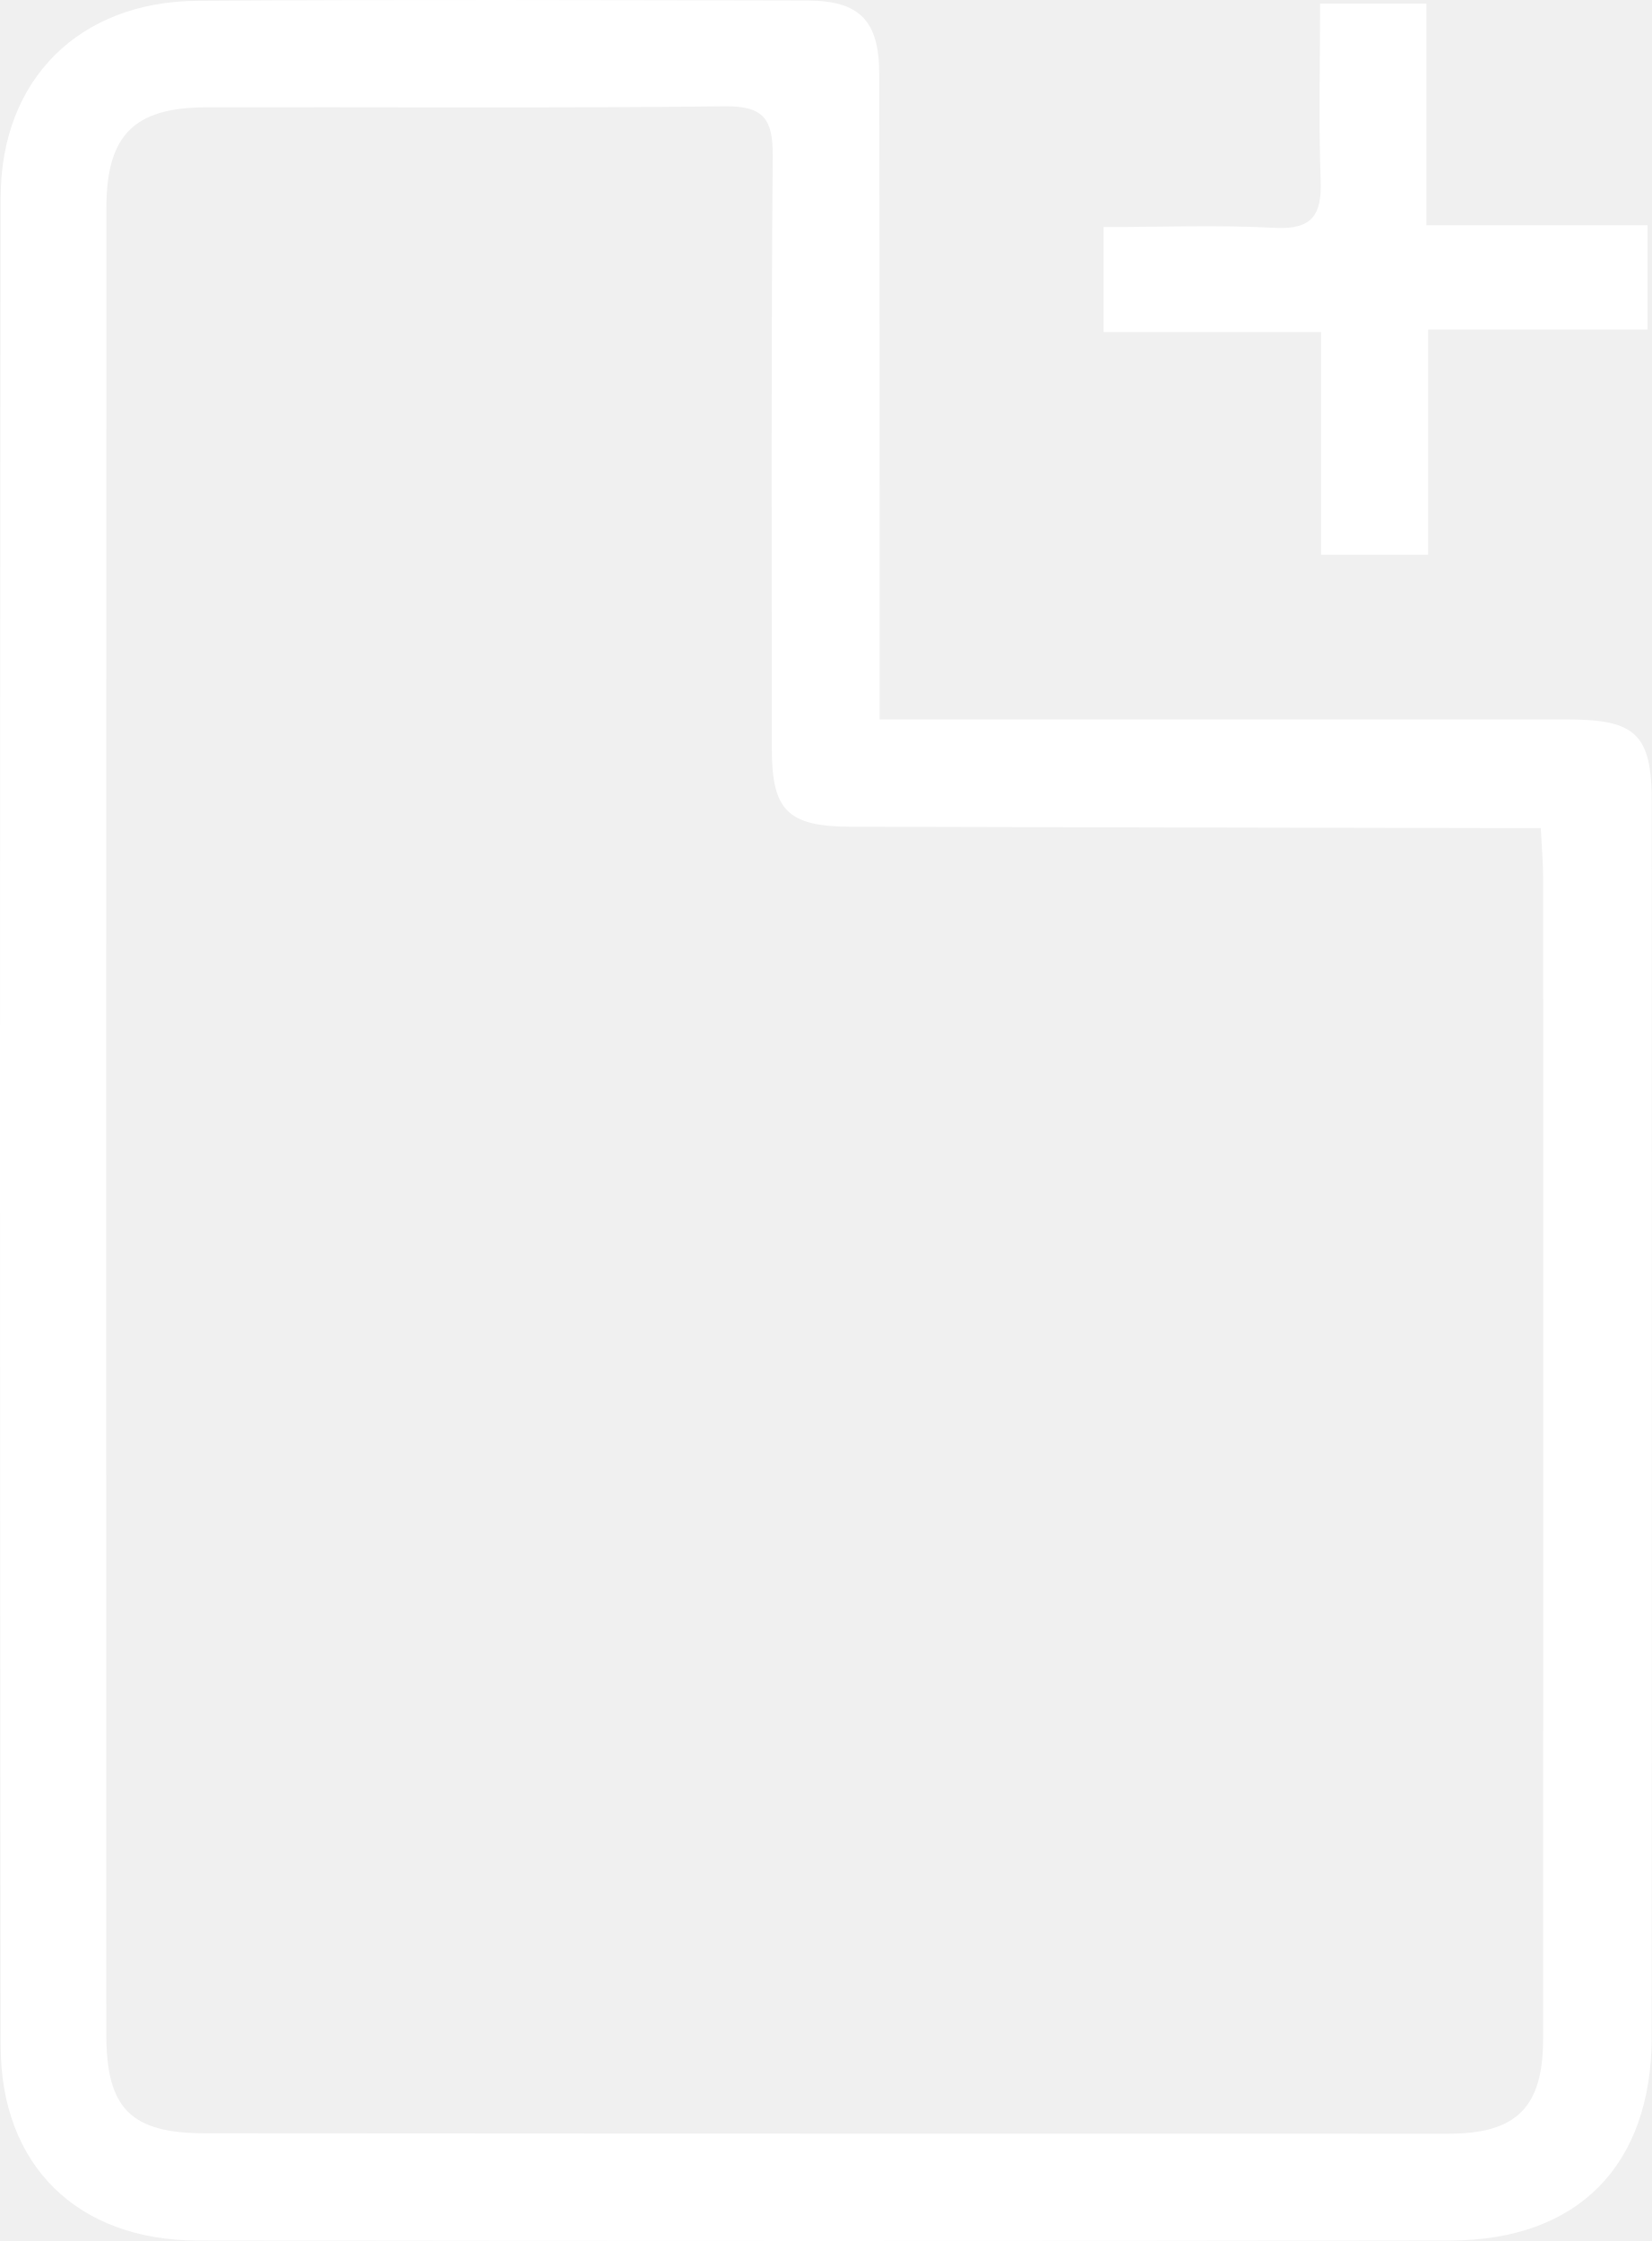
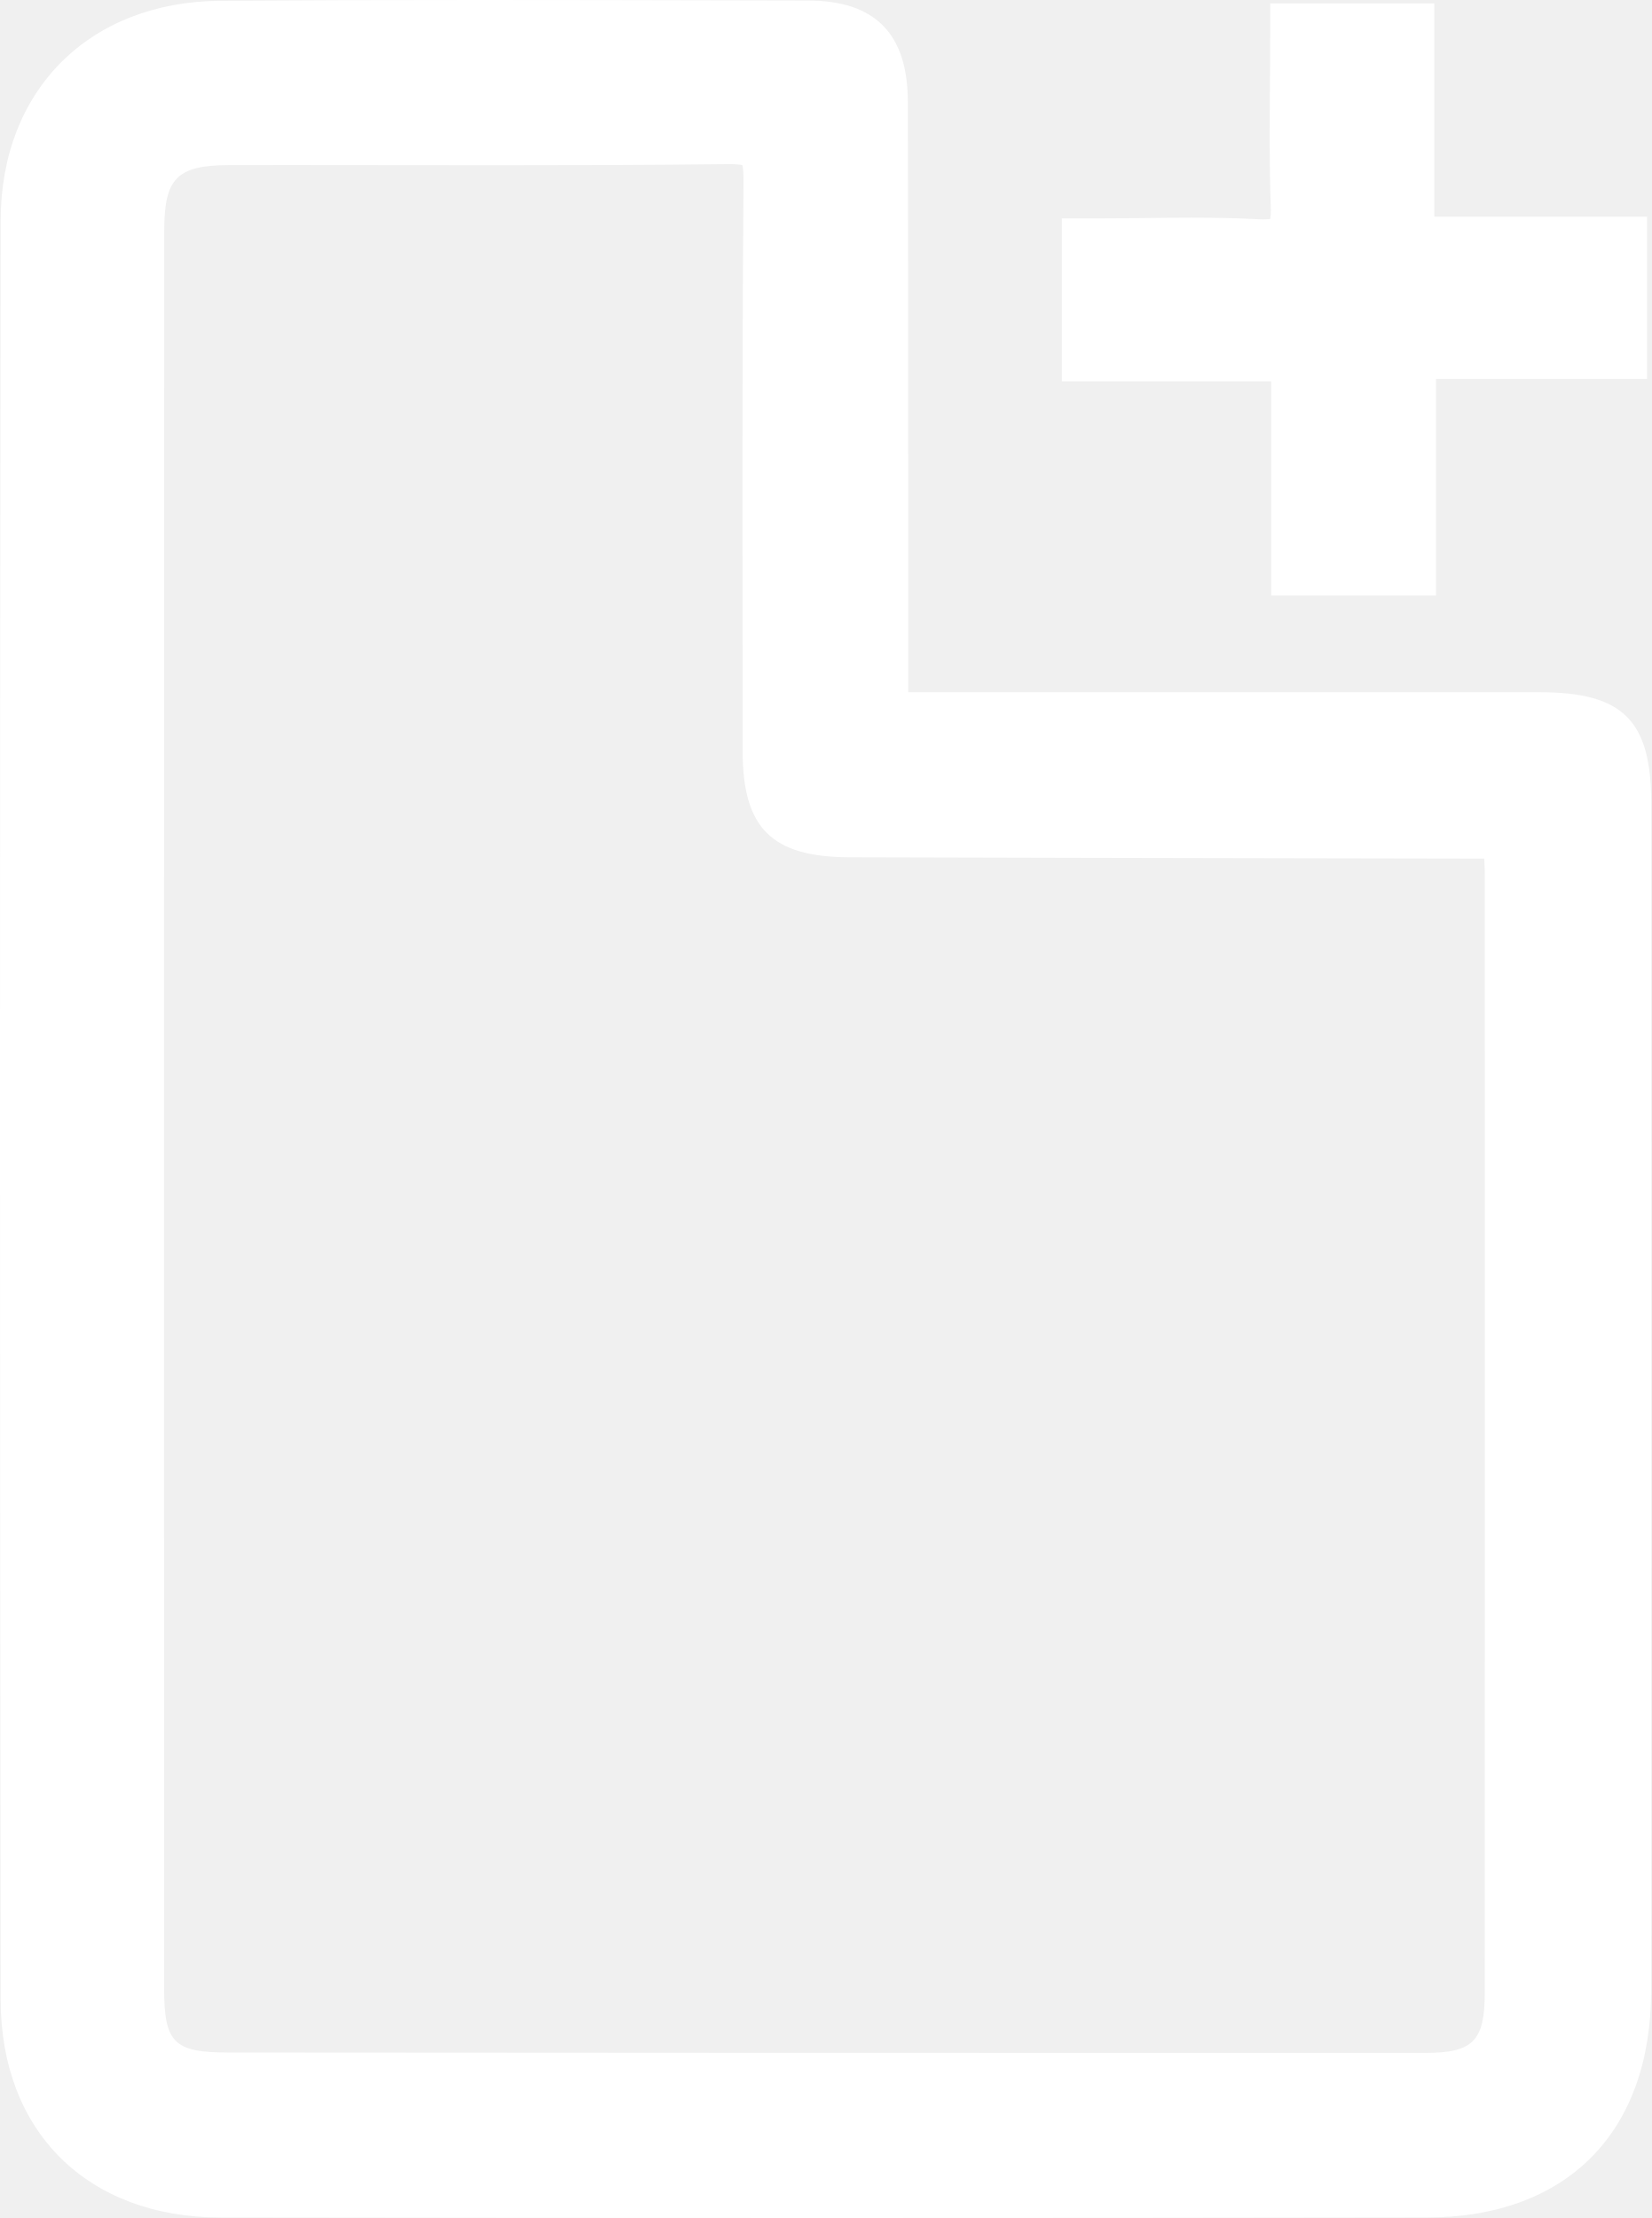
- <svg xmlns="http://www.w3.org/2000/svg" version="1.1" id="Layer_1" x="0px" y="0px" width="179.917px" height="244.067px" viewBox="0 0 179.917 244.067" enable-background="new 0 0 179.917 244.067" xml:space="preserve">
-   <path fill-rule="evenodd" clip-rule="evenodd" fill="#FFFFFF" d="M95.806,78.353c2.56,0,4.511,0,6.462,0  c22.822-0.001,45.644-0.008,68.465,0c7.476,0.002,9.167,1.648,9.169,9.036c0.013,44.81,0.028,89.621-0.007,134.429  c-0.011,13.998-8.013,22.174-21.94,22.195c-45.477,0.074-90.954,0.068-136.43,0.004C8.47,244,0.094,235.873,0.075,222.859  c-0.098-67.133-0.102-134.264,0-201.396C0.093,8.623,8.661,0.175,21.5,0.088C43.654-0.063,65.81,0.017,87.965,0.059  c5.64,0.011,7.779,2.191,7.794,7.922c0.053,21.322,0.037,42.645,0.047,63.967C95.807,73.768,95.806,75.588,95.806,78.353z   M167.813,90.186c-2.111,0-3.895,0.003-5.679,0c-23.156-0.046-46.313-0.079-69.469-0.147c-6.884-0.021-8.603-1.764-8.603-8.538  c0-21.491-0.081-42.981,0.098-64.471c0.033-4.015-0.935-5.502-5.227-5.453c-18.822,0.218-37.648,0.074-56.473,0.111  c-7.848,0.016-10.869,3.021-10.872,10.933c-0.028,66.303-0.03,132.606-0.012,198.909c0.002,8.135,2.676,10.801,10.782,10.809  c45.146,0.037,90.292,0.049,135.438,0.043c7.392,0,10.266-2.91,10.269-10.301c0.016-42.146,0.015-84.295,0.005-126.443  C168.071,94.018,167.922,92.398,167.813,90.186z" />
-   <path fill-rule="evenodd" clip-rule="evenodd" fill="#FFFFFF" d="M143.885,36.163c-4.517,0-8.298,0-12.079,0  c-3.784,0-7.567,0-11.608,0c0-4,0-7.391,0-11.435c6.393,0,12.514-0.246,18.604,0.085c4.113,0.223,5.178-1.389,5.038-5.185  c-0.231-6.291-0.063-12.595-0.063-19.238c3.972,0,7.513,0,11.578,0c0,8.009,0,15.766,0,24.141c8.224,0,15.955,0,24.081,0  c0,4.021,0,7.418,0,11.36c-7.717,0-15.456,0-23.89,0c0,8.392,0,16.285,0,24.52c-4.1,0-7.501,0-11.662,0  C143.885,52.428,143.885,44.56,143.885,36.163z" />
+ <svg xmlns="http://www.w3.org/2000/svg" version="1.1" id="Layer_1" x="0px" y="0px" width="186.916px" height="251.067px" viewBox="-3.5 -3.5 186.916 251.067" enable-background="new -3.5 -3.5 186.916 251.067" xml:space="preserve">
+   <g>
+     <path fill="#FFFFFF" d="M95.806,78.353c2.561,0,4.511,0,6.462,0c22.821-0.001,45.644-0.008,68.465,0   c7.476,0.002,9.167,1.648,9.169,9.036c0.014,44.811,0.028,89.621-0.007,134.429c-0.011,13.998-8.013,22.175-21.94,22.195   c-45.477,0.074-90.954,0.068-136.43,0.004C8.47,244,0.094,235.873,0.075,222.859c-0.098-67.133-0.102-134.264,0-201.396   C0.093,8.623,8.661,0.175,21.5,0.088c22.154-0.151,44.31-0.071,66.465-0.029c5.64,0.011,7.779,2.191,7.794,7.922   c0.053,21.322,0.037,42.646,0.047,63.968C95.807,73.768,95.806,75.588,95.806,78.353z M167.813,90.186c-2.11,0-3.896,0.003-5.679,0   c-23.156-0.046-46.313-0.079-69.469-0.146c-6.885-0.021-8.604-1.765-8.604-8.538c0-21.491-0.081-42.981,0.098-64.472   c0.033-4.015-0.935-5.502-5.227-5.452c-18.822,0.218-37.648,0.073-56.473,0.11c-7.848,0.017-10.869,3.021-10.872,10.934   c-0.028,66.303-0.03,132.605-0.012,198.908c0.002,8.136,2.676,10.802,10.782,10.81c45.146,0.037,90.292,0.049,135.438,0.043   c7.392,0,10.266-2.91,10.269-10.301c0.017-42.146,0.015-84.295,0.005-126.443C168.071,94.018,167.921,92.398,167.813,90.186z" />
+     <path fill="#FFFFFF" d="M90.212,247.567c-22.898,0-45.794-0.018-68.692-0.05c-15.131-0.02-24.923-9.696-24.945-24.653   c-0.1-68.118-0.1-135.881,0-201.406C-3.405,6.683,6.603-3.311,21.476-3.412C30.305-3.472,39.593-3.5,50.706-3.5   c9.292,0,18.584,0.02,27.876,0.04l9.39,0.02c7.575,0.015,11.267,3.748,11.288,11.413c0.038,15.551,0.041,31.102,0.043,46.652   l0.004,20.229h71.428c9.469,0.002,12.665,3.166,12.668,12.535l0.001,2.448c0.013,43.259,0.026,87.991-0.008,131.985   c-0.013,16.064-9.521,25.669-25.436,25.692C135.378,247.55,112.794,247.567,90.212,247.567z M50.706,3.5   c-11.097,0-20.369,0.028-29.182,0.088C10.635,3.662,3.59,10.68,3.575,21.468c-0.1,65.518-0.1,133.273,0,201.386   c0.016,11.046,6.728,17.648,17.954,17.663c45.473,0.064,90.946,0.07,136.419-0.004c11.887-0.018,18.438-6.658,18.446-18.698   c0.034-43.989,0.021-88.72,0.008-131.977l-0.001-2.448c-0.001-5.432-0.107-5.536-5.67-5.537l-24.266-0.004l-54.16,0.004   l-0.004-27.228C92.3,39.08,92.297,23.534,92.259,7.99c-0.011-3.802-0.613-4.424-4.301-4.431l-9.391-0.02   C69.28,3.52,59.993,3.5,50.706,3.5z M136.011,235.883c-37.884,0-75.773-0.013-113.656-0.044   c-10.006-0.01-14.276-4.289-14.279-14.309C8.057,151.709,8.061,86.645,8.088,22.62c0.003-9.825,4.568-14.412,14.365-14.432   c6.292-0.012,12.581-0.004,18.87,0.003c3.916,0.005,7.831,0.01,11.747,0.01c7.063,0,16.382-0.014,25.823-0.124l0.246-0.001   c1.846,0,4.52,0.221,6.417,2.134c1.888,1.904,2.124,4.53,2.105,6.848c-0.137,16.372-0.122,33.025-0.107,49.13   c0.005,5.104,0.009,10.208,0.009,15.313c0,4.834,0.191,5.023,5.114,5.038c16.871,0.049,33.743,0.08,50.616,0.111l20.638,0.037   l7.216-0.001l0.163,3.329c0.036,0.734,0.076,1.402,0.114,2.025c0.079,1.299,0.147,2.421,0.146,3.6   c0.01,42.146,0.012,84.296-0.005,126.442c-0.004,9.286-4.508,13.8-13.769,13.8L136.011,235.883z M29.569,15.181   c-2.368,0-4.734,0.001-7.103,0.006c-5.928,0.013-7.377,1.472-7.379,7.435c-0.027,64.023-0.031,129.085-0.012,198.906   c0.001,6.212,1.091,7.305,7.285,7.311c37.881,0.031,75.768,0.044,113.65,0.044l21.785-0.001c5.438,0,6.767-1.335,6.769-6.802   c0.017-42.146,0.015-84.294,0.005-126.441c0-0.619-0.025-1.26-0.063-1.952l-0.577,0l-20.65-0.037   c-16.875-0.031-33.75-0.062-50.624-0.111c-8.816-0.027-12.094-3.29-12.094-12.038c0-5.103-0.004-10.205-0.009-15.307   C80.539,50.073,80.523,33.404,80.66,17c0.008-1.029-0.067-1.558-0.125-1.809c-0.217-0.051-0.642-0.115-1.397-0.115l-0.165,0.001   c-9.477,0.109-18.821,0.124-25.904,0.124c-3.919,0-7.837-0.005-11.756-0.01C37.399,15.186,33.485,15.181,29.569,15.181z" />
+   </g>
+   <g>
+     <path fill="#FFFFFF" d="M143.884,36.163c-4.516,0-8.297,0-12.078,0c-3.784,0-7.567,0-11.607,0c0-4,0-7.392,0-11.436   c6.393,0,12.514-0.246,18.604,0.085c4.113,0.224,5.178-1.389,5.037-5.185c-0.23-6.291-0.063-12.595-0.063-19.238   c3.973,0,7.514,0,11.578,0c0,8.009,0,15.767,0,24.142c8.225,0,15.955,0,24.081,0c0,4.021,0,7.418,0,11.359   c-7.718,0-15.456,0-23.89,0c0,8.393,0,16.285,0,24.521c-4.101,0-7.502,0-11.662,0C143.884,52.428,143.884,44.56,143.884,36.163z" />
+     <path fill="#FFFFFF" d="M159.046,63.911h-18.662V39.663h-23.686V21.228h3.5c1.915,0,3.806-0.022,5.679-0.044   c1.864-0.022,3.712-0.043,5.547-0.043c2.929,0,5.333,0.057,7.568,0.178c0.577,0.031,1.055,0.003,1.286-0.036   c0.045-0.249,0.093-0.715,0.063-1.525c-0.164-4.483-0.13-8.864-0.095-13.501c0.016-1.931,0.03-3.883,0.03-5.866v-3.5h18.578v24.142   h24.081v18.359h-23.89V63.911z M147.384,56.911h4.662V32.391h23.89v-4.359h-24.081V3.89h-4.591   c-0.005,0.811-0.012,1.617-0.018,2.42c-0.035,4.558-0.068,8.863,0.091,13.19c0.077,2.1-0.075,4.764-1.965,6.725   c-1.367,1.418-3.282,2.108-5.856,2.108c-0.287,0-0.589-0.008-0.904-0.026c-2.105-0.114-4.389-0.167-7.188-0.167   c-1.808,0-3.628,0.021-5.465,0.043c-0.75,0.009-1.504,0.018-2.261,0.025v4.455h23.686V56.911z" />
+   </g>
</svg>
